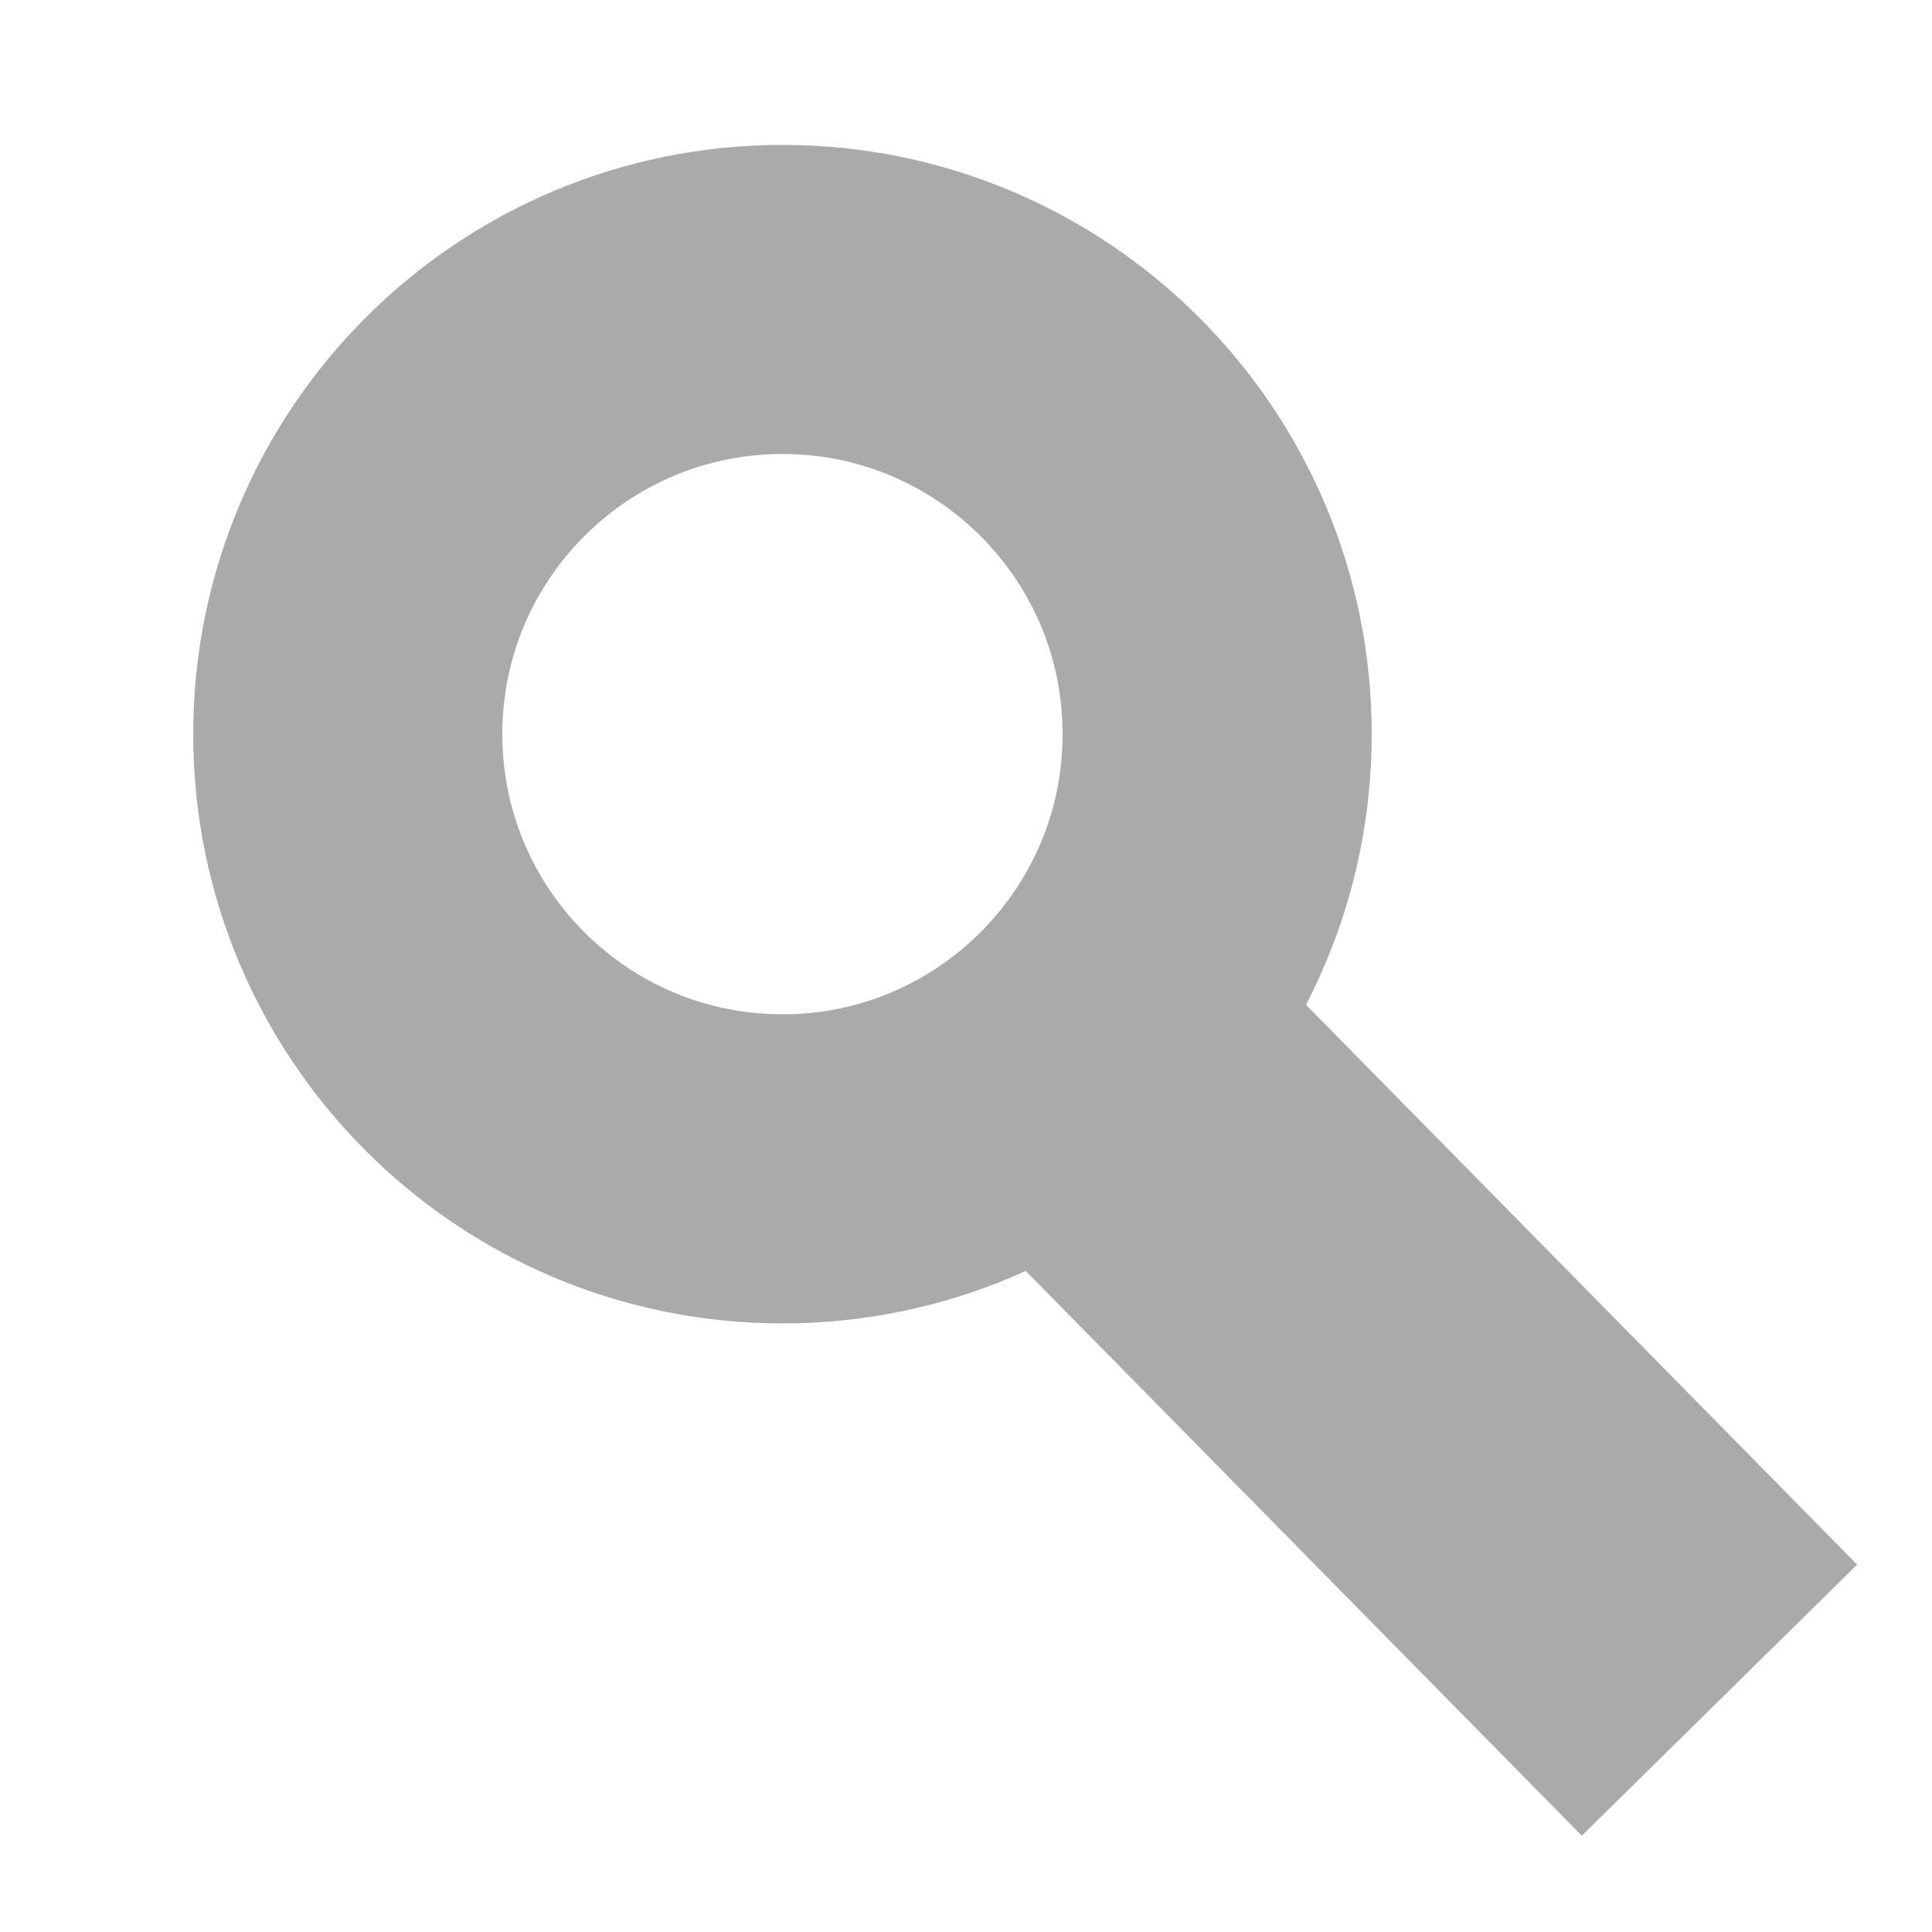
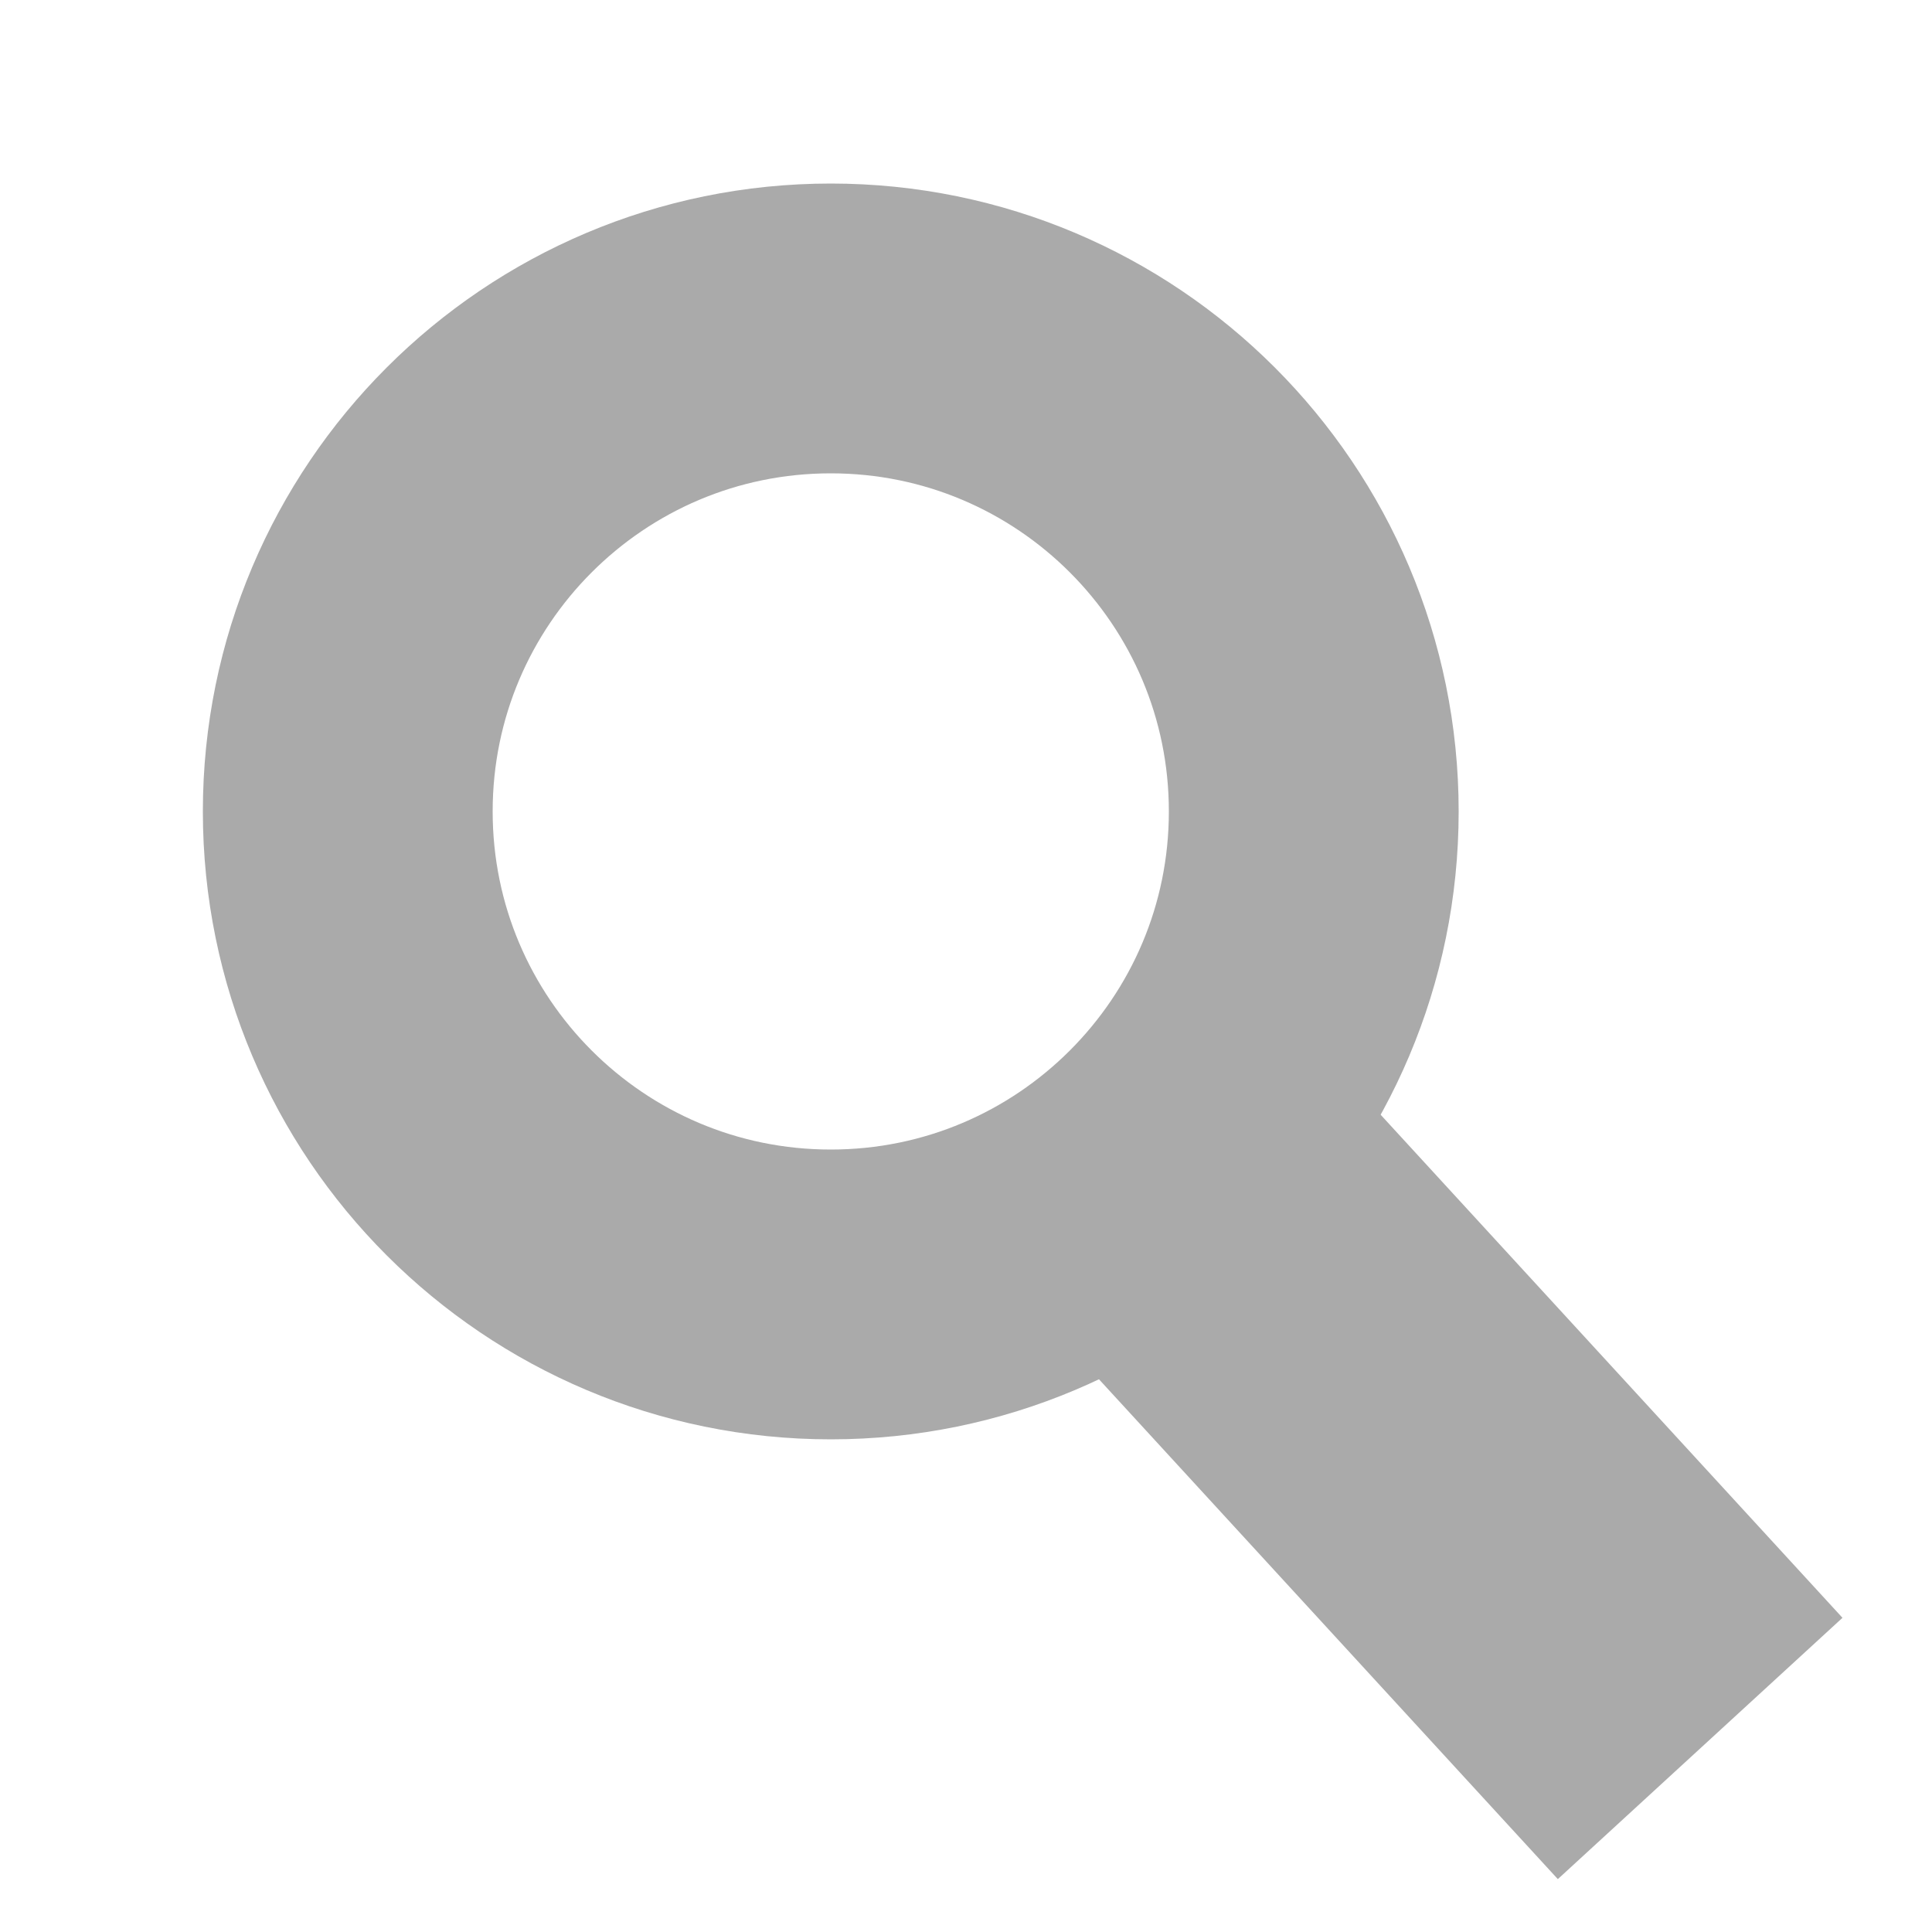
<svg xmlns="http://www.w3.org/2000/svg" width="20" height="20" viewBox="0 0 20 20">
-   <g fill="none" stroke="#aaaaaa" transform="translate(-0.4,-0.4)">
-     <circle cx="8.5" cy="8" r="4.5" stroke-width="3.2" />
-     <line x1="11.8" y1="11.5" x2="18.2" y2="18" stroke-width="4" stroke-linecap="butt" />
+   <g fill="none" stroke="#aaaaaa" transform="translate(-0.4,0.4)">
+     <circle cx="9" cy="8" r="5" stroke-width="3" />
+     <line x1="12.4" y1="11.6" x2="18.0" y2="17.7" stroke-width="4" stroke-linecap="butt" />
  </g>
</svg>
